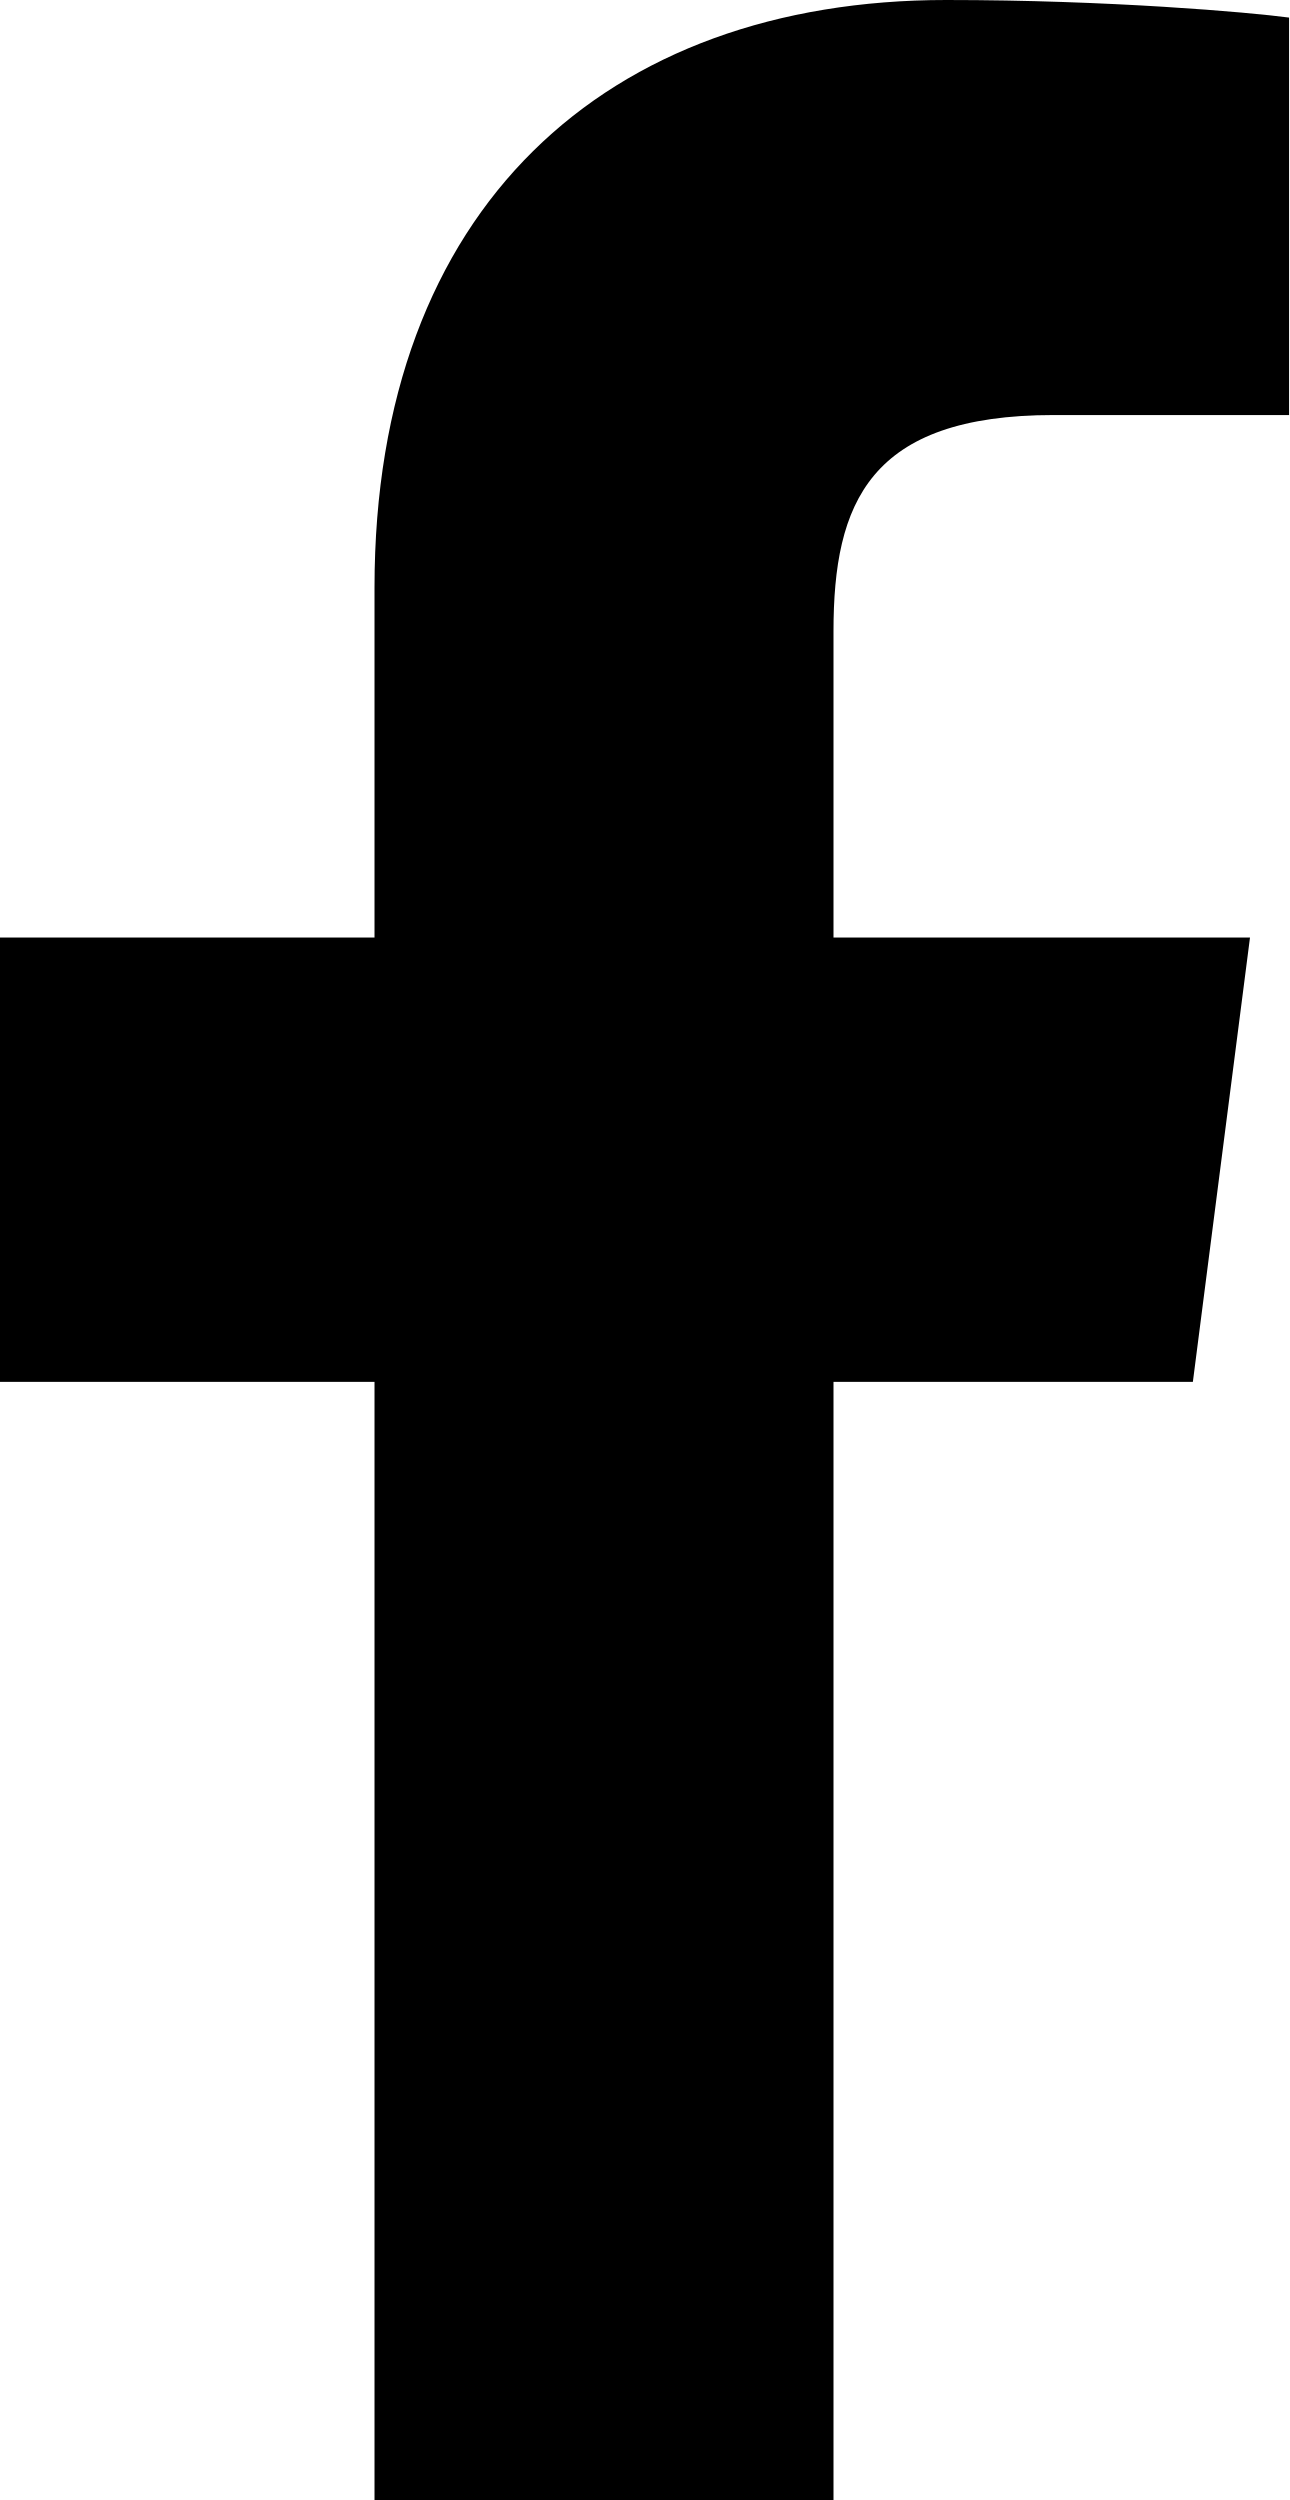
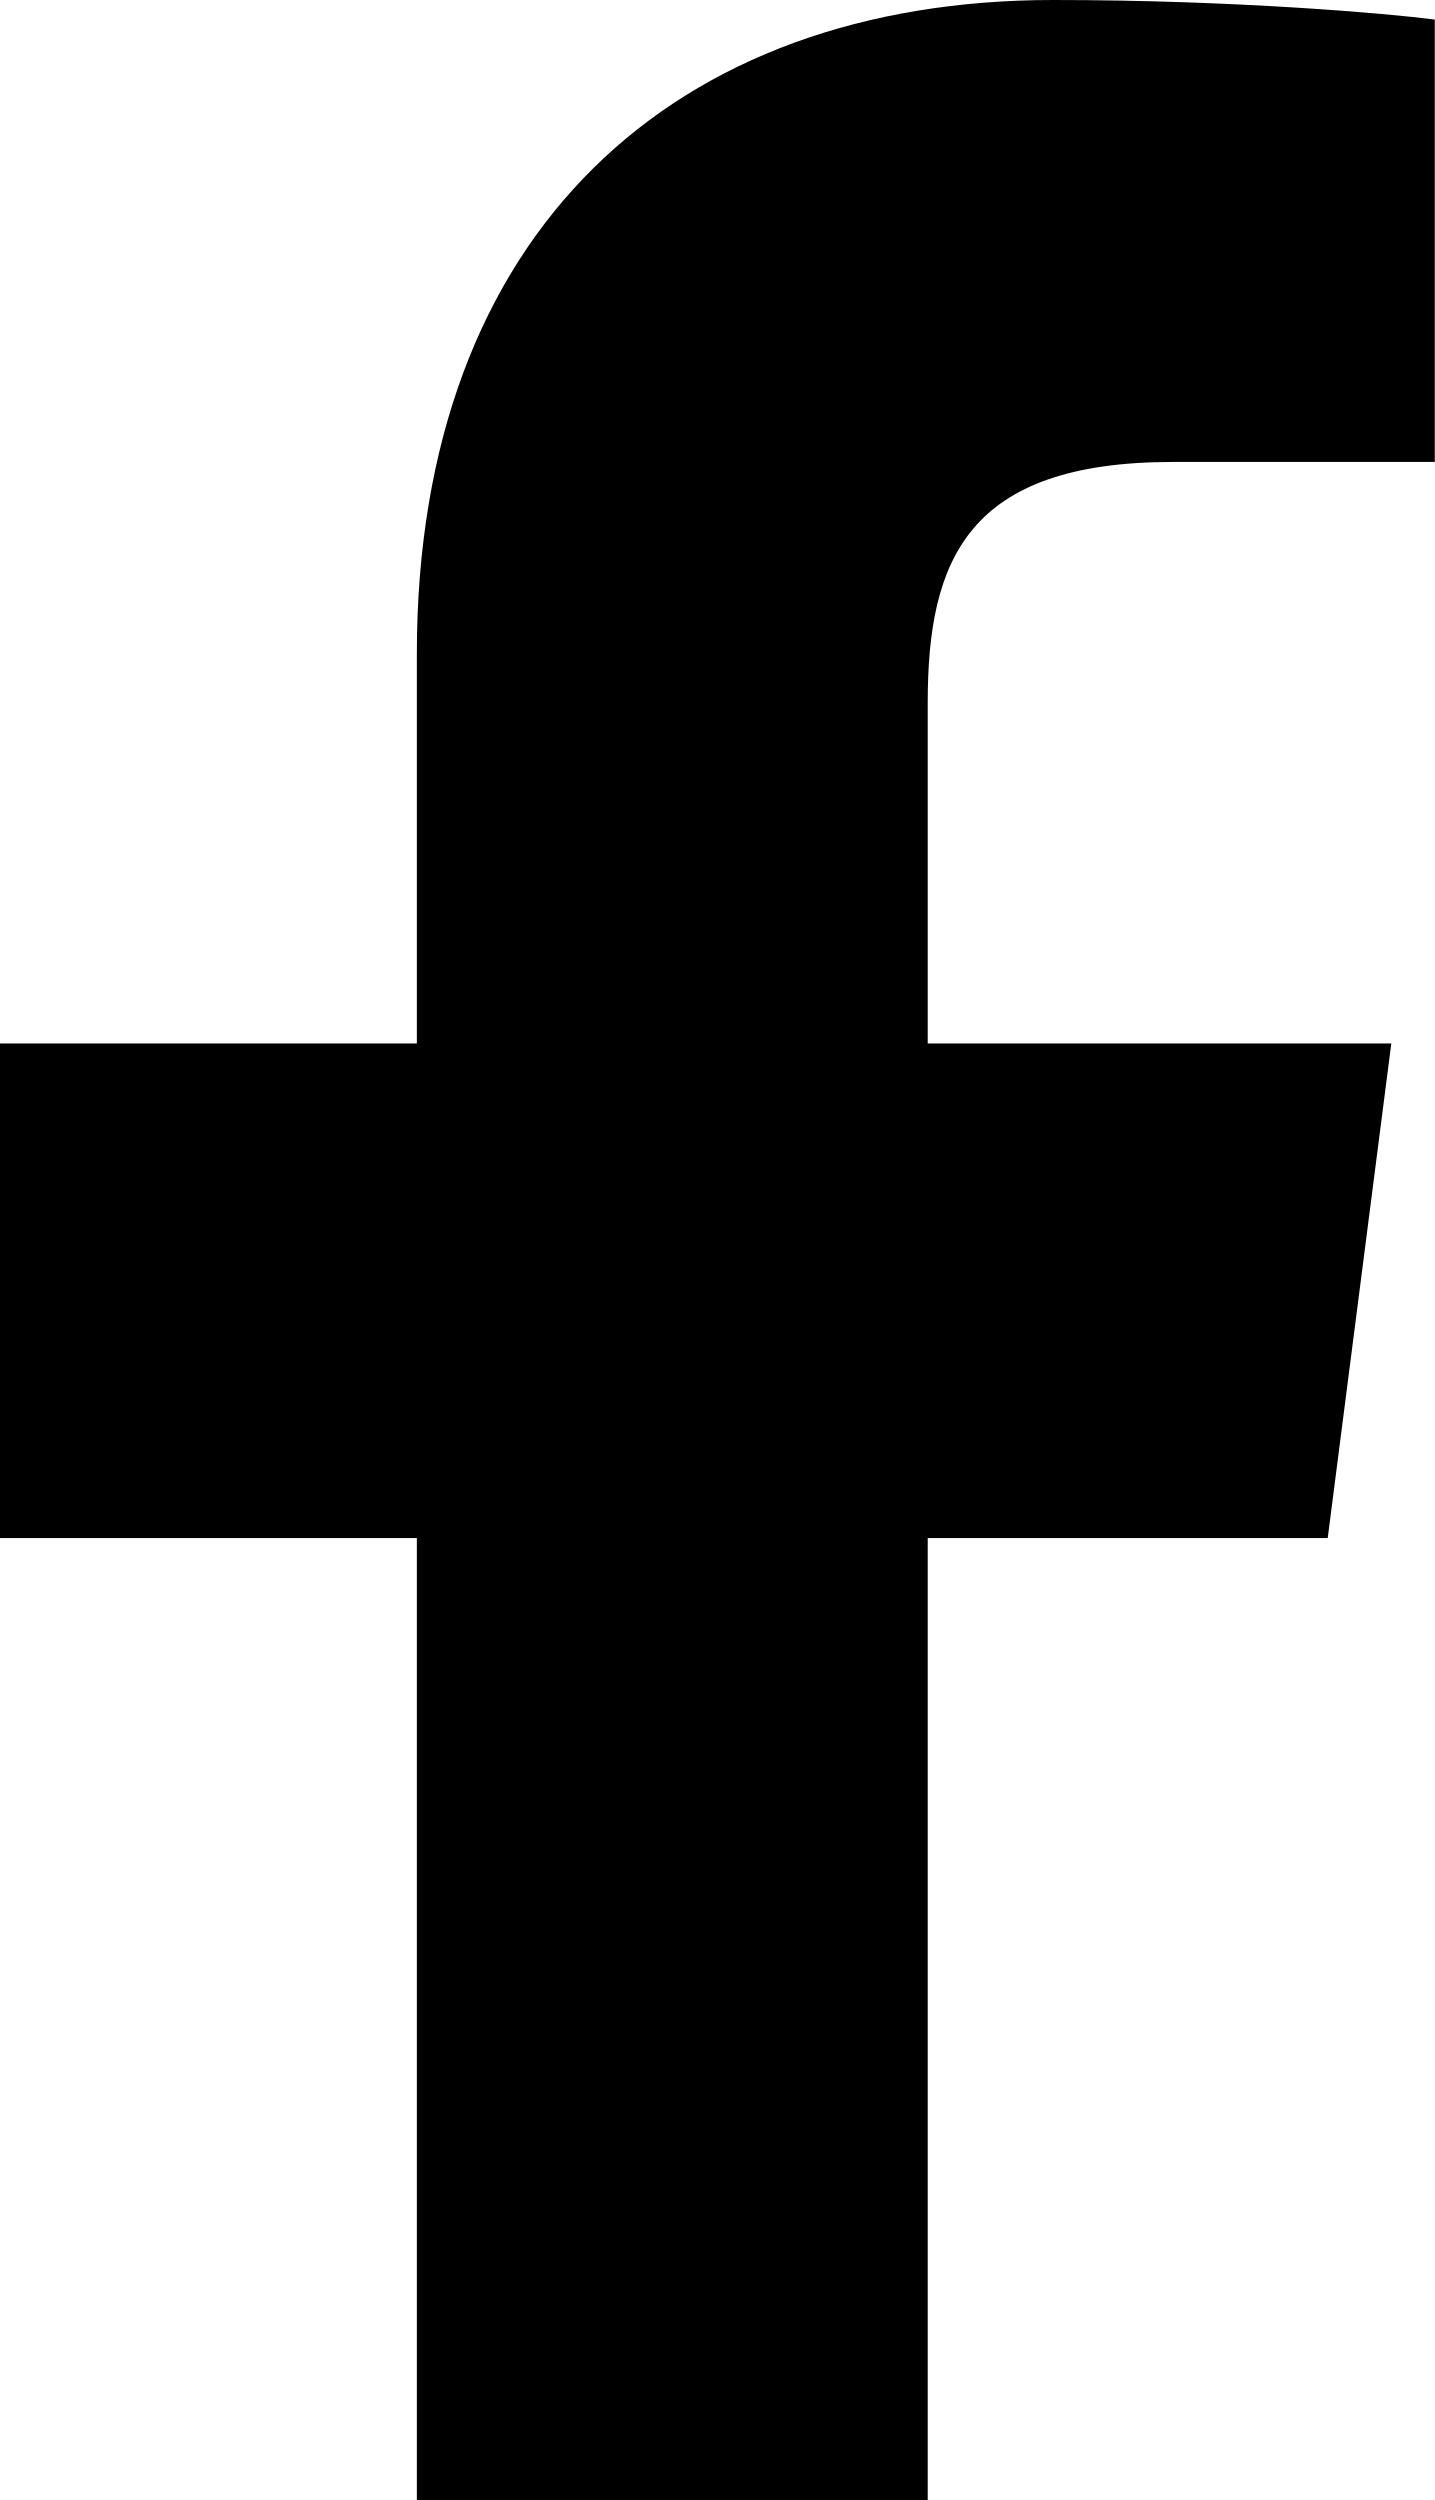
- <svg xmlns="http://www.w3.org/2000/svg" aria-hidden="true" focusable="false" data-prefix="fab" data-icon="facebook-f" class="svg-inline--fa fa-facebook-f fa-w-9" role="img" viewBox="0 0 264 512">
+ <svg xmlns="http://www.w3.org/2000/svg" aria-hidden="true" focusable="false" data-prefix="fab" data-icon="facebook-f" class="svg-inline--fa fa-facebook-f fa-w-9" role="img" viewBox="0 0 264 460" height="20">
  <path fill="currentColor" d="M215.8 85H264V3.6C255.7 2.5 227.1 0 193.8 0 124.3 0 76.7 42.4 76.7 120.3V192H0v91h76.7v229h94V283h73.6l11.7-91h-85.3v-62.7c0-26.3 7.3-44.3 45.1-44.3z" />
</svg>
